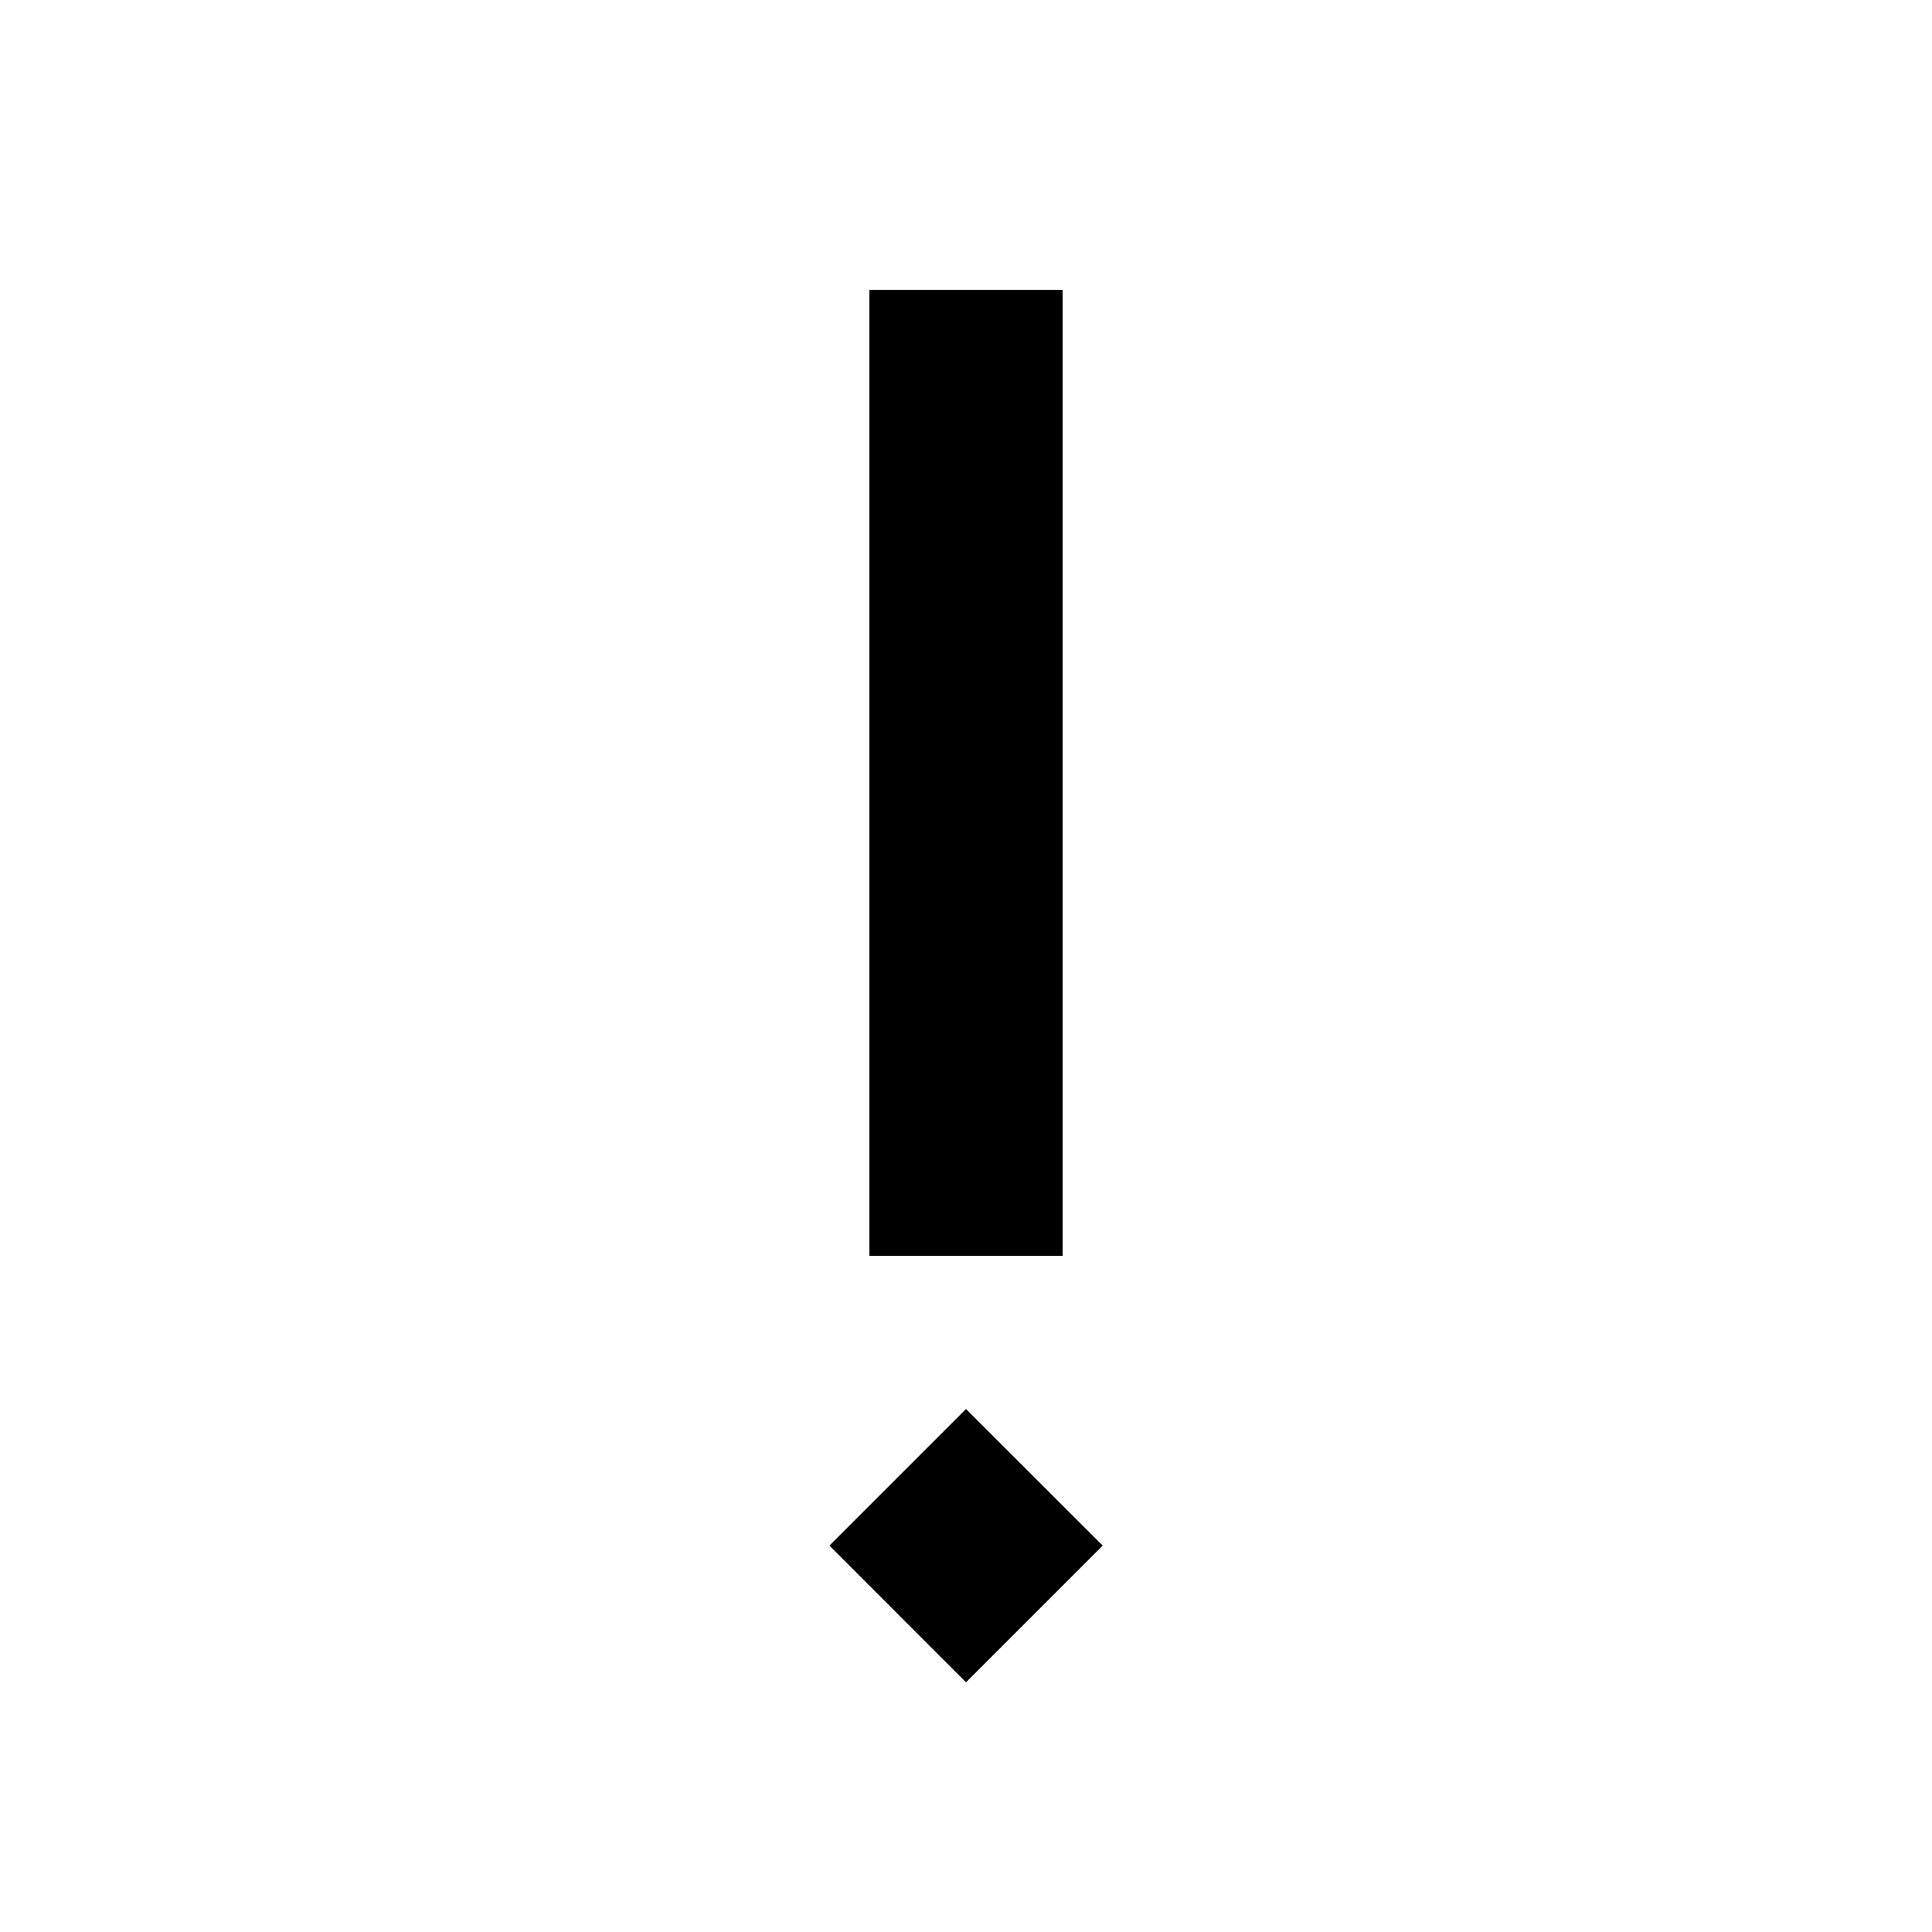
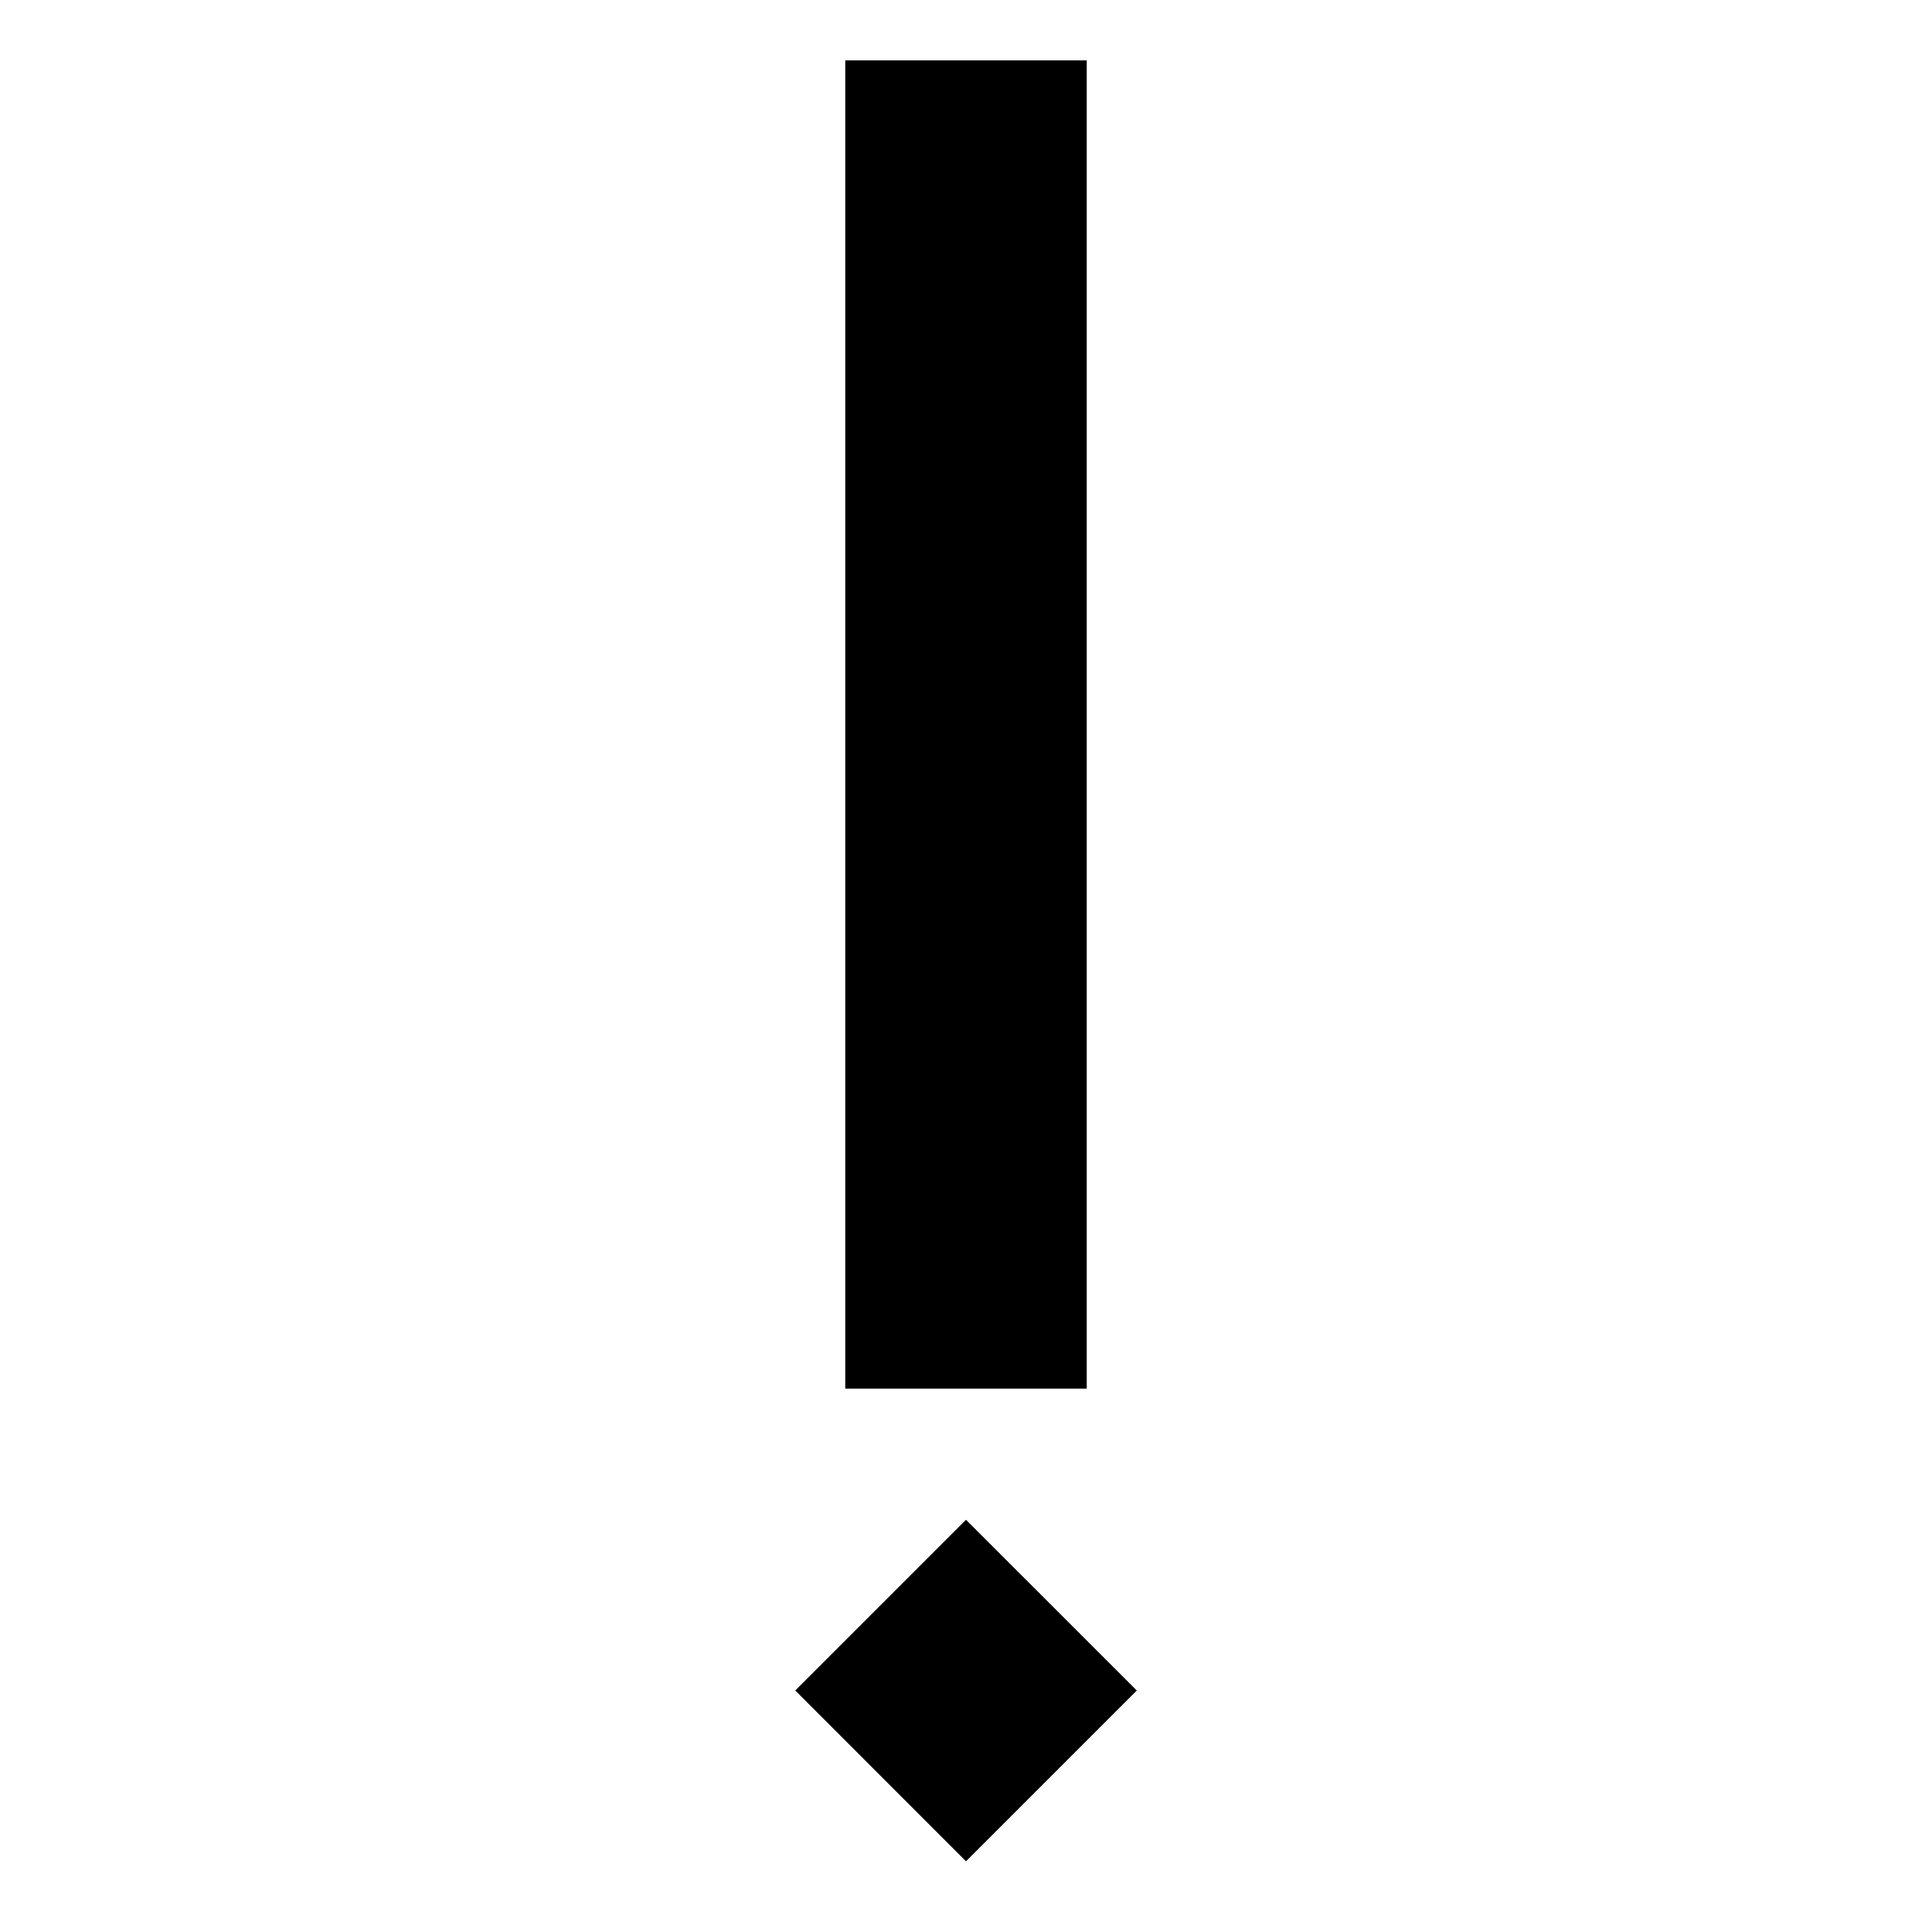
- <svg xmlns="http://www.w3.org/2000/svg" width="20" height="20" viewBox="0 0 20 20">
+ <svg xmlns="http://www.w3.org/2000/svg" width="32" height="32" viewBox="0 0 32 32">
  <defs>
    <clipPath id="b">
-       <rect width="20" height="20" />
+       <rect width="32" height="32" />
    </clipPath>
  </defs>
  <g id="a" clip-path="url(#b)">
-     <path d="M-1990-167l1.414-1.414,1.415,1.414-1.415,1.415Zm.414-3v-10h2v10Z" transform="translate(1998.586 183)" />
+     <path d="M-2000-421l2.828-2.828,2.829,2.828-2.829,2.829Zm.828-5v-22h4v22Z" transform="translate(2013.172 449)" />
  </g>
</svg>
